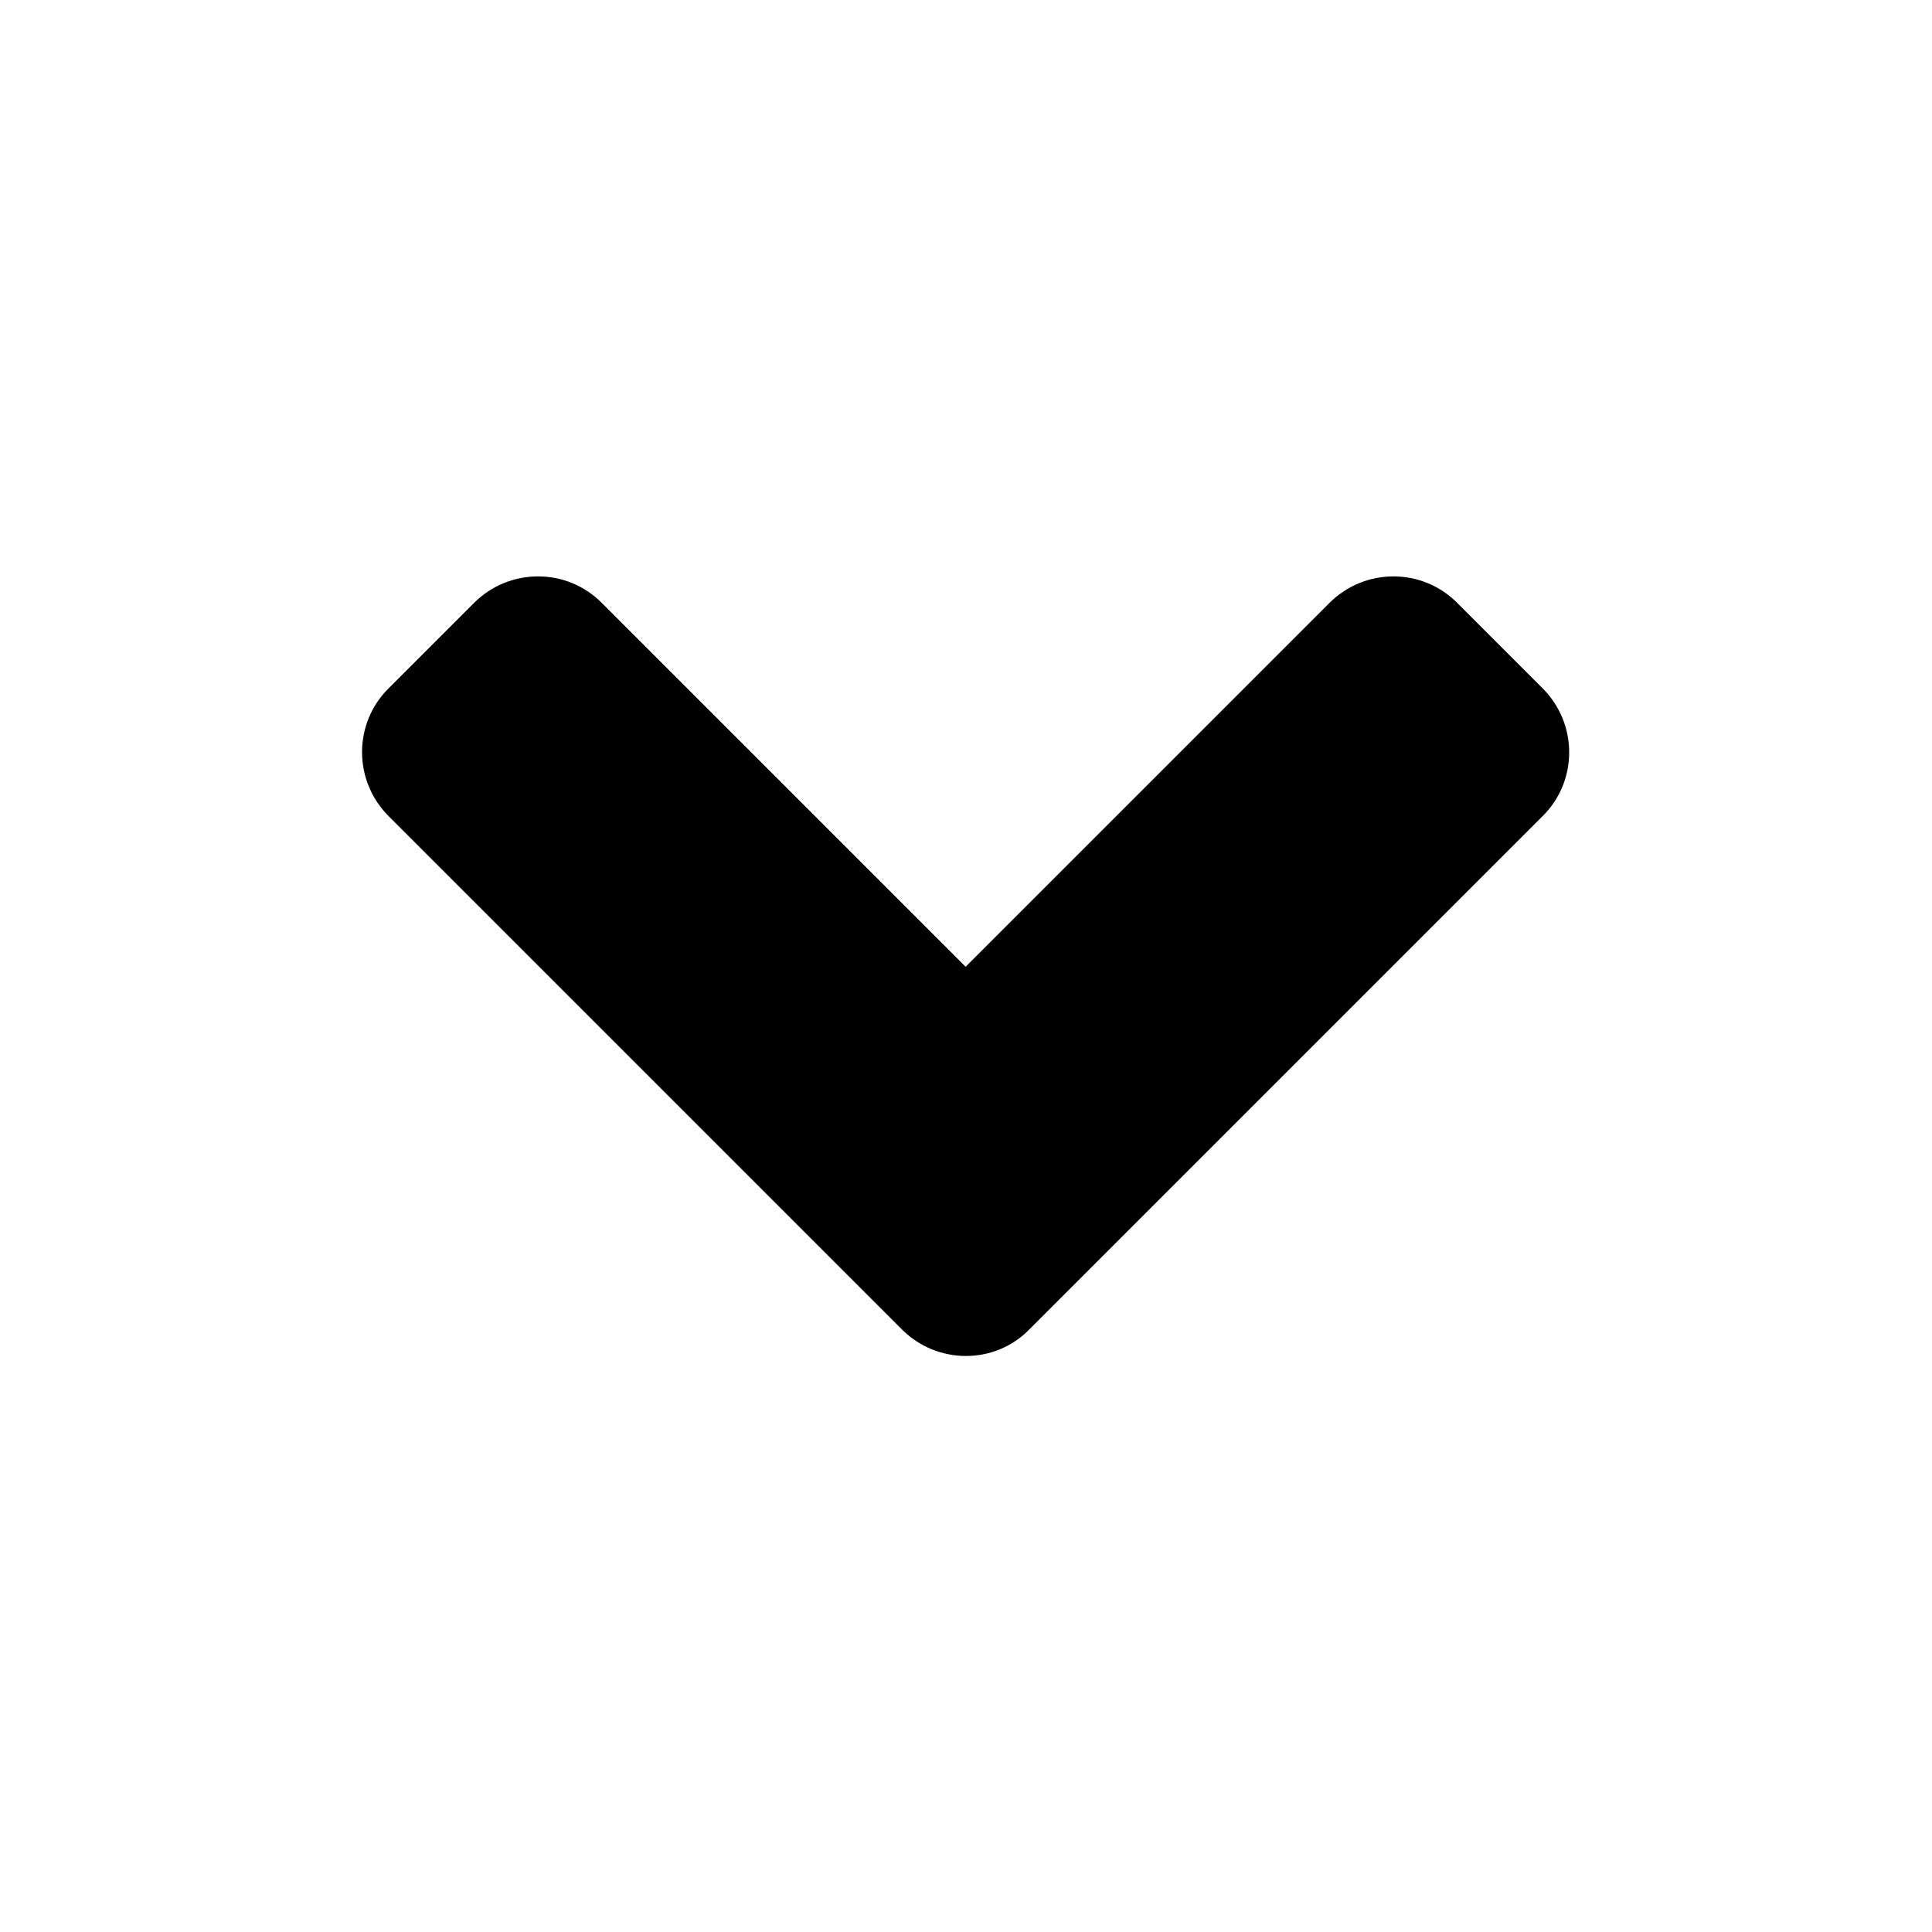
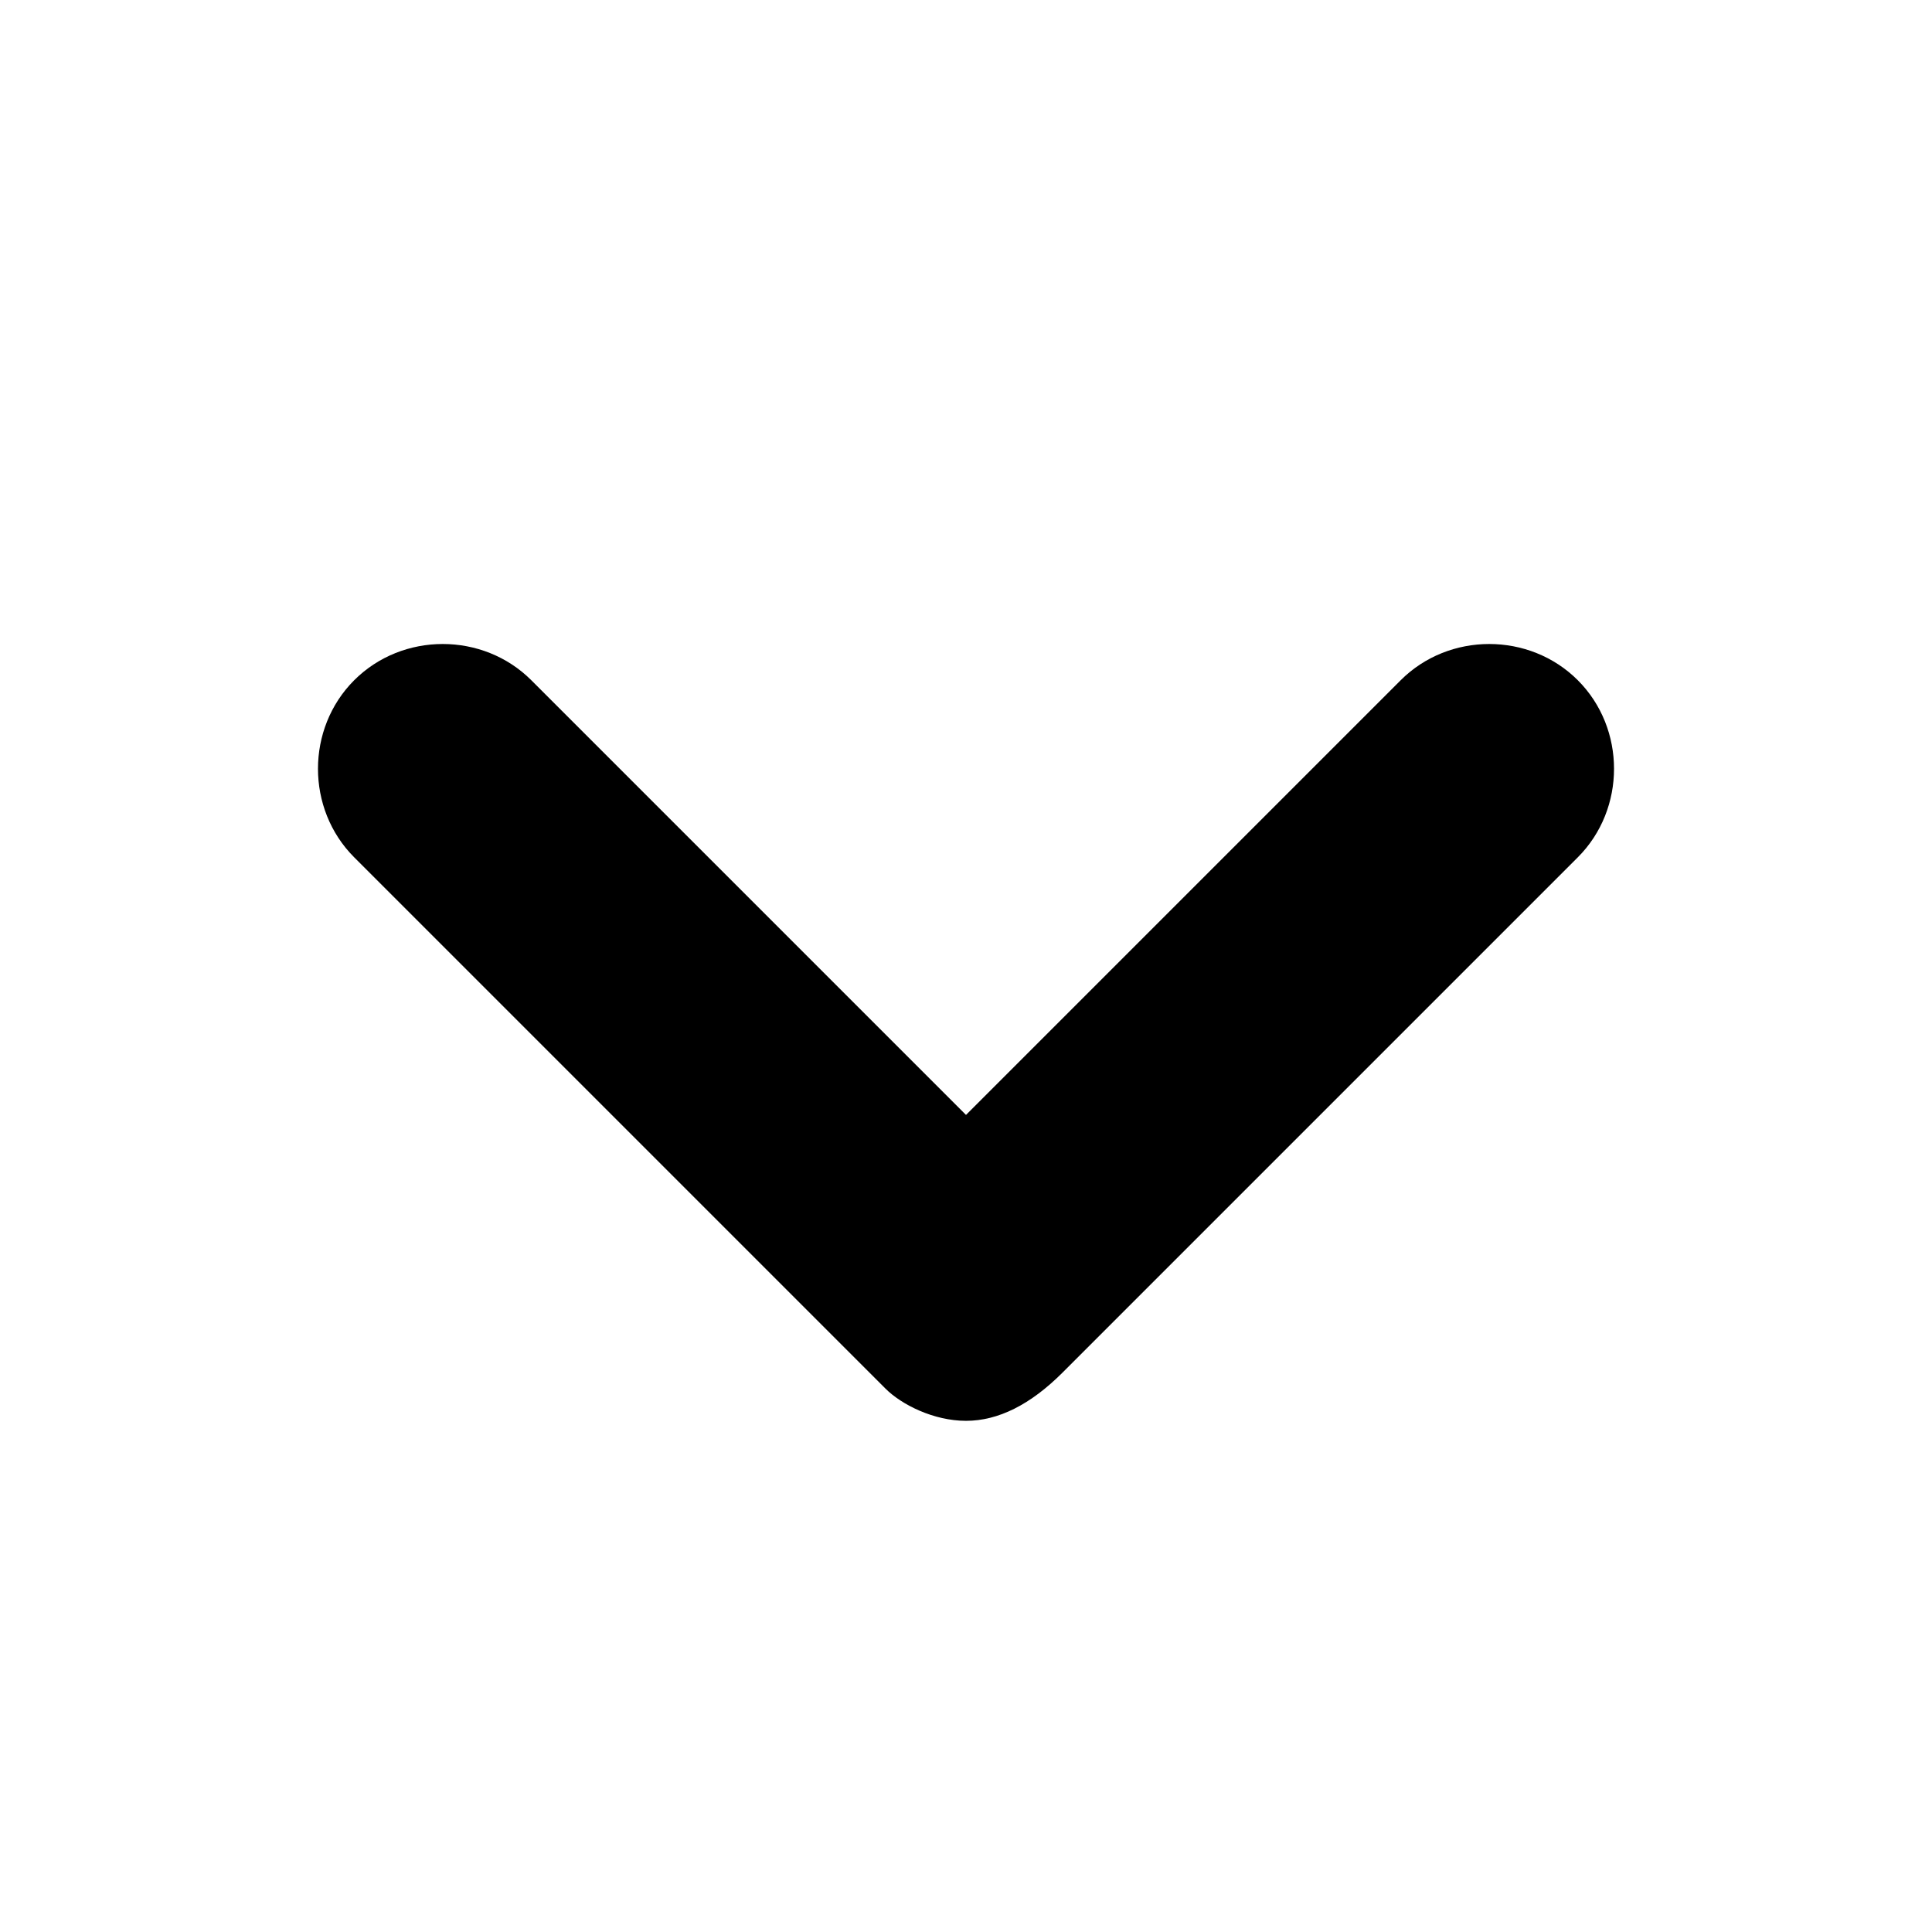
- <svg xmlns="http://www.w3.org/2000/svg" fill="#000000" width="800px" height="800px" viewBox="-96 0 512 512">
-   <path d="M143 352.3L7 216.3c-9.4-9.4-9.4-24.6 0-33.9l22.6-22.6c9.4-9.4 24.6-9.4 33.9 0l96.4 96.4 96.4-96.4c9.4-9.4 24.6-9.4 33.9 0l22.6 22.6c9.4 9.4 9.4 24.6 0 33.9l-136 136c-9.2 9.4-24.4 9.4-33.8 0z" />
+ <svg focusable="false" class="octicon octicon-chevron-down" viewBox="0 0 12 12">
+   <path d="M6 8.825c-.2 0-.4-.1-.5-.2l-3.3-3.3c-.3-.3-.3-.8 0-1.1.3-.3.8-.3 1.1 0l2.7 2.7 2.7-2.7c.3-.3.8-.3 1.1 0 .3.3.3.8 0 1.1l-3.2 3.2c-.2.2-.4.3-.6.3Z" />
</svg>
